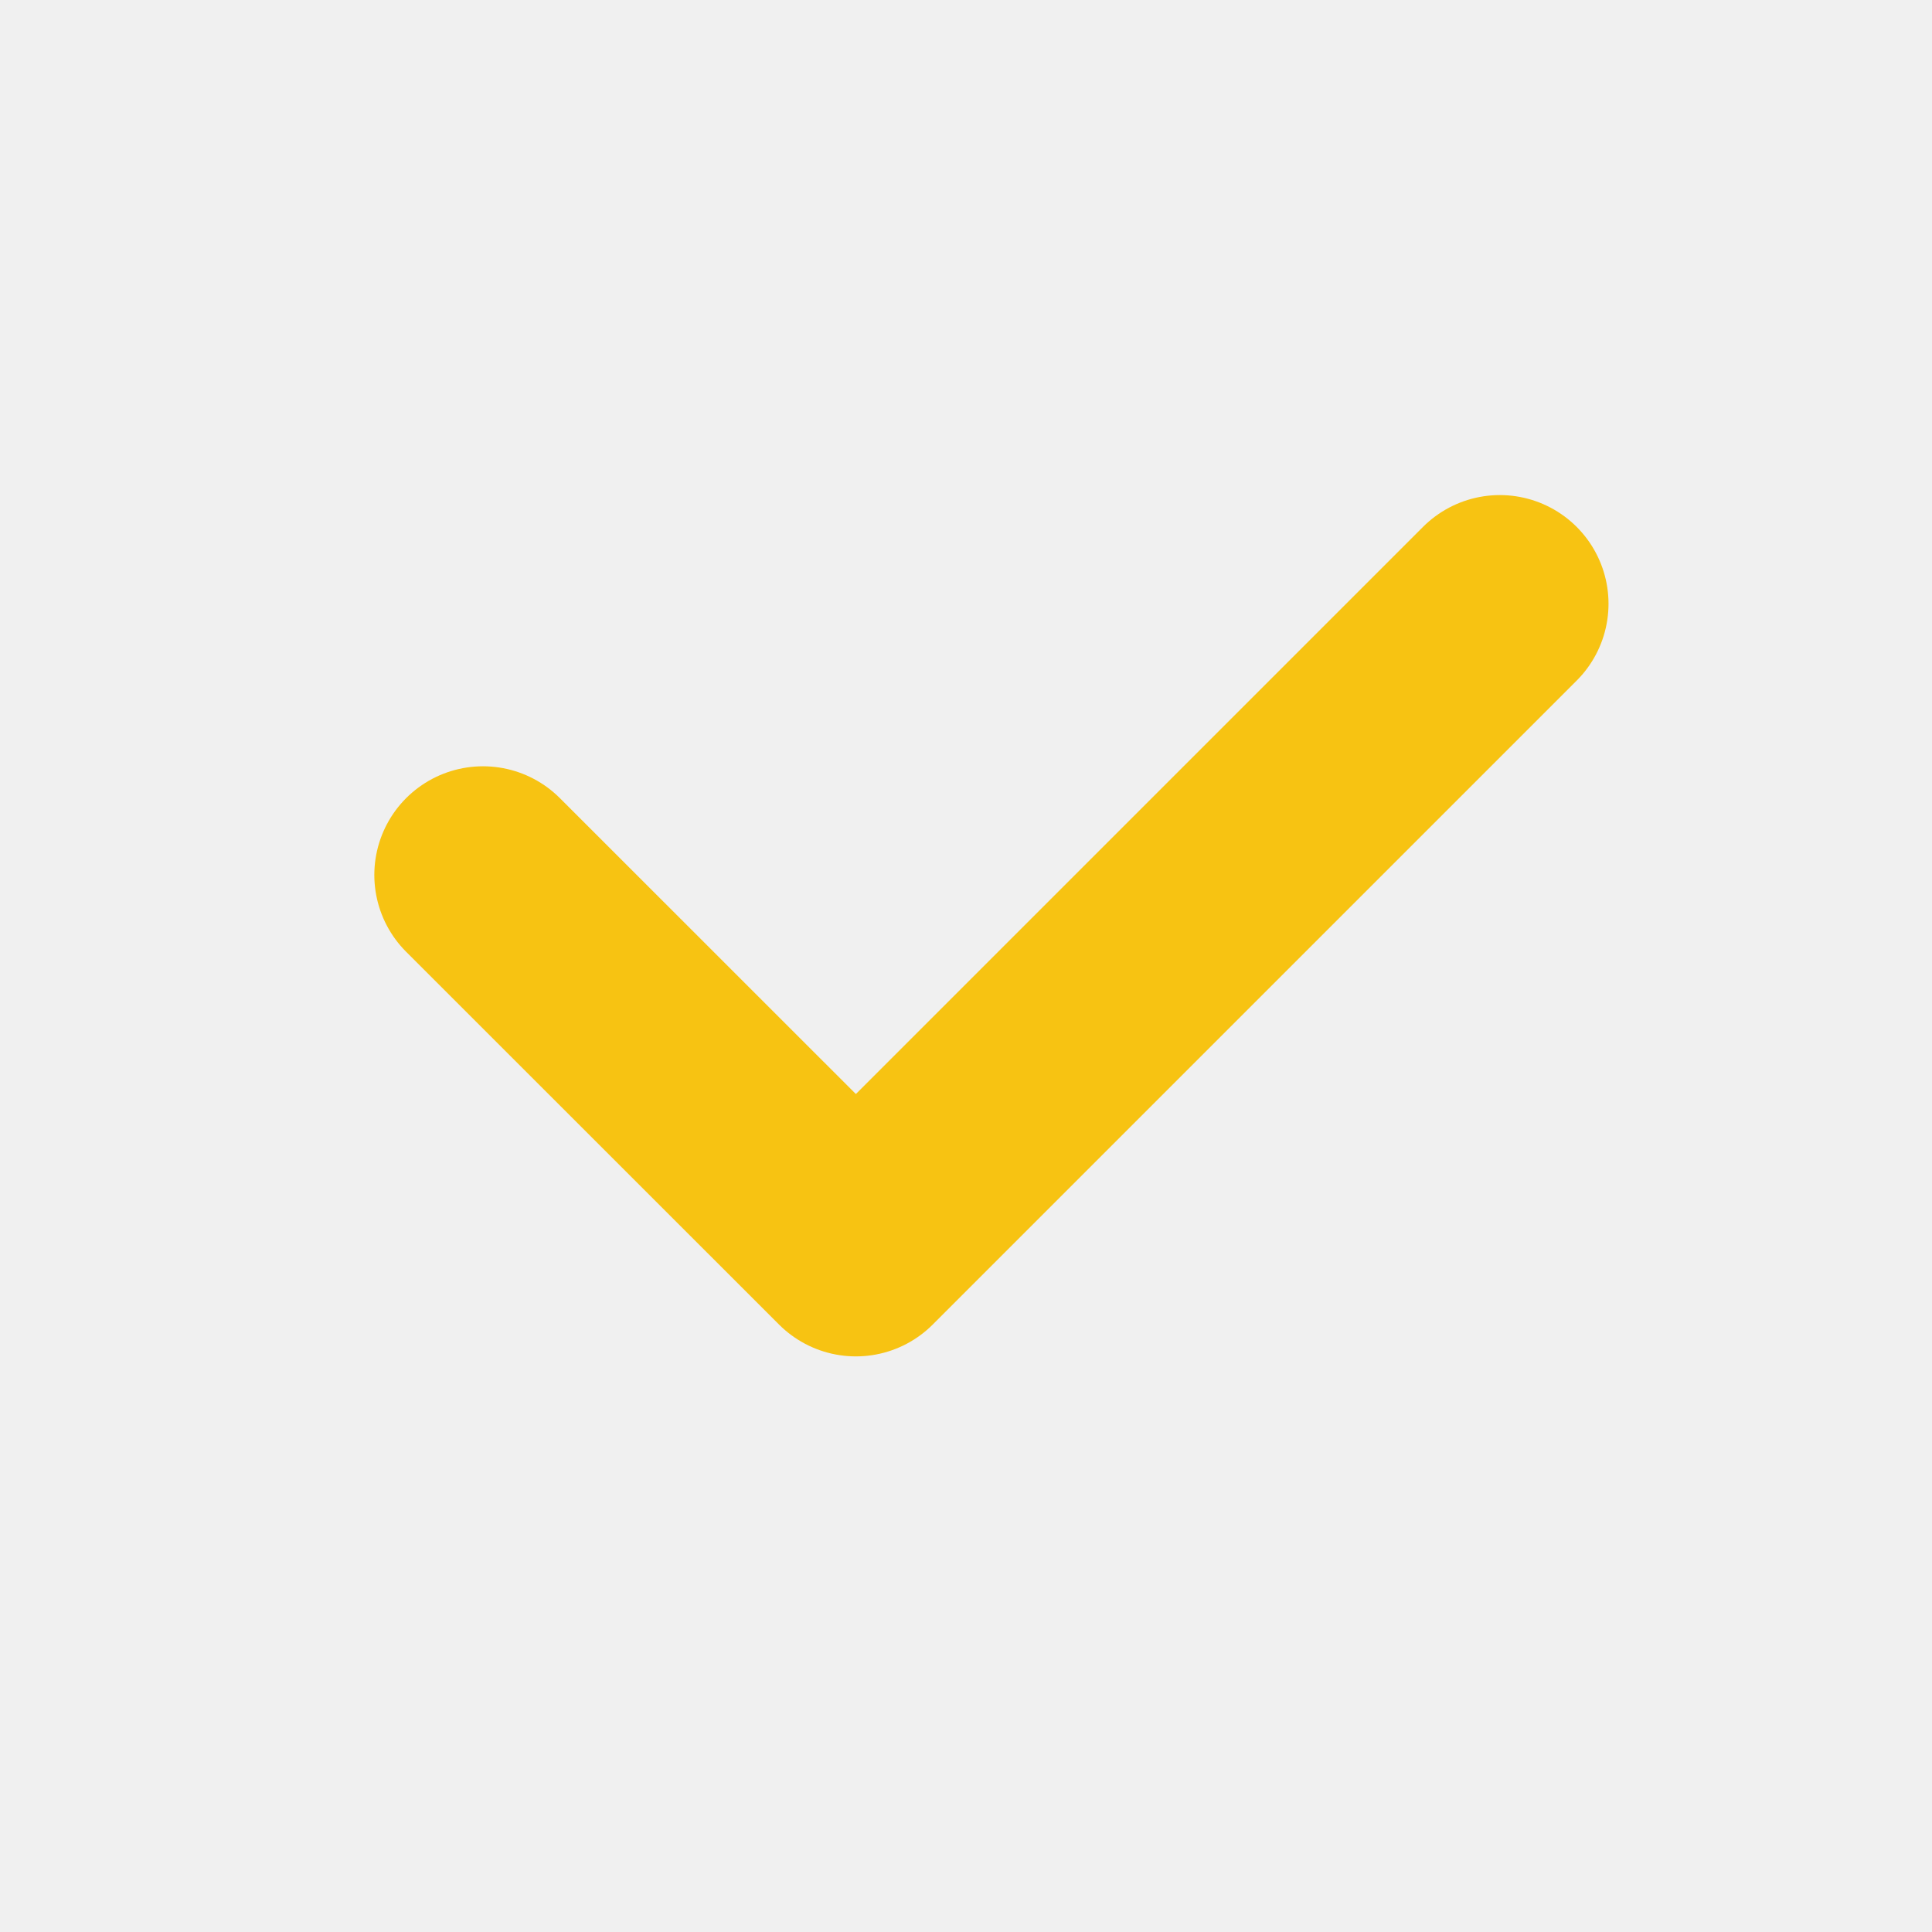
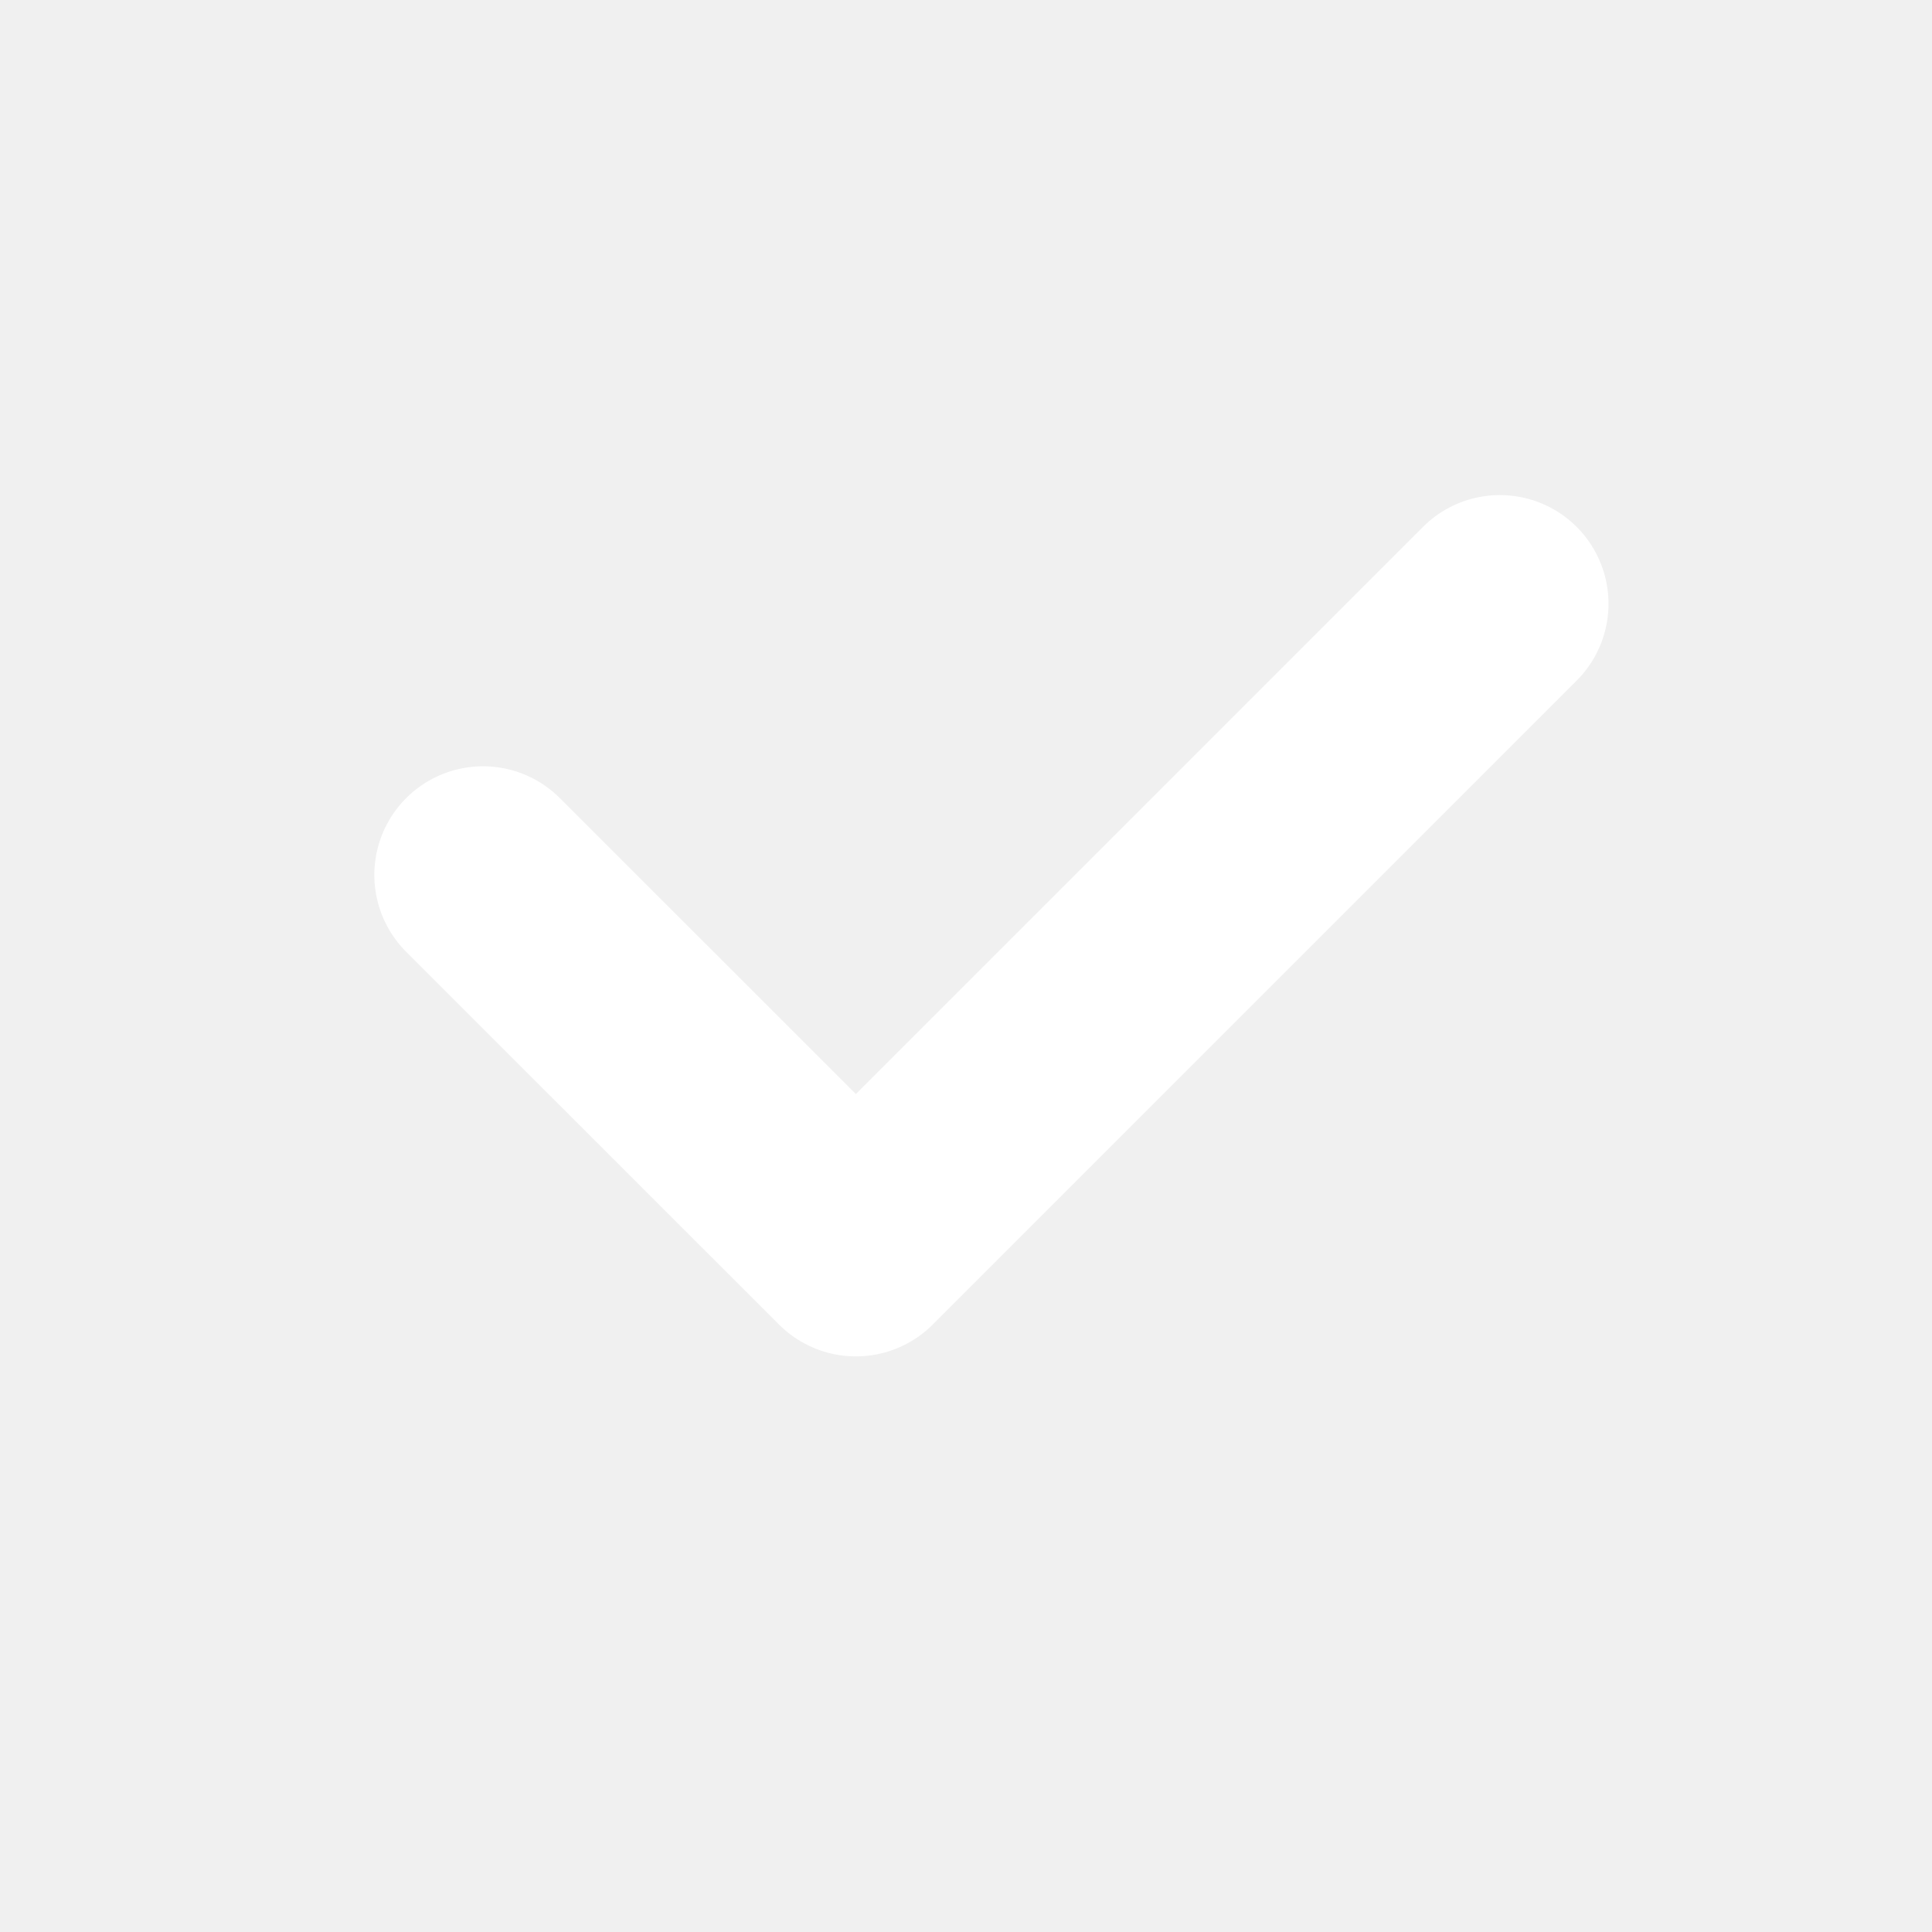
<svg xmlns="http://www.w3.org/2000/svg" width="16" height="16" viewBox="0 0 16 16" fill="none">
-   <path d="M4 7.246L7.088 10.333L12.421 5" stroke="#F7C312" stroke-width="1.8" stroke-linecap="round" stroke-linejoin="round" />
+   <path d="M4 7.246L7.088 10.333L12.421 5" stroke="#FFF" stroke-width="1.8" stroke-linecap="round" stroke-linejoin="round" />
</svg>
